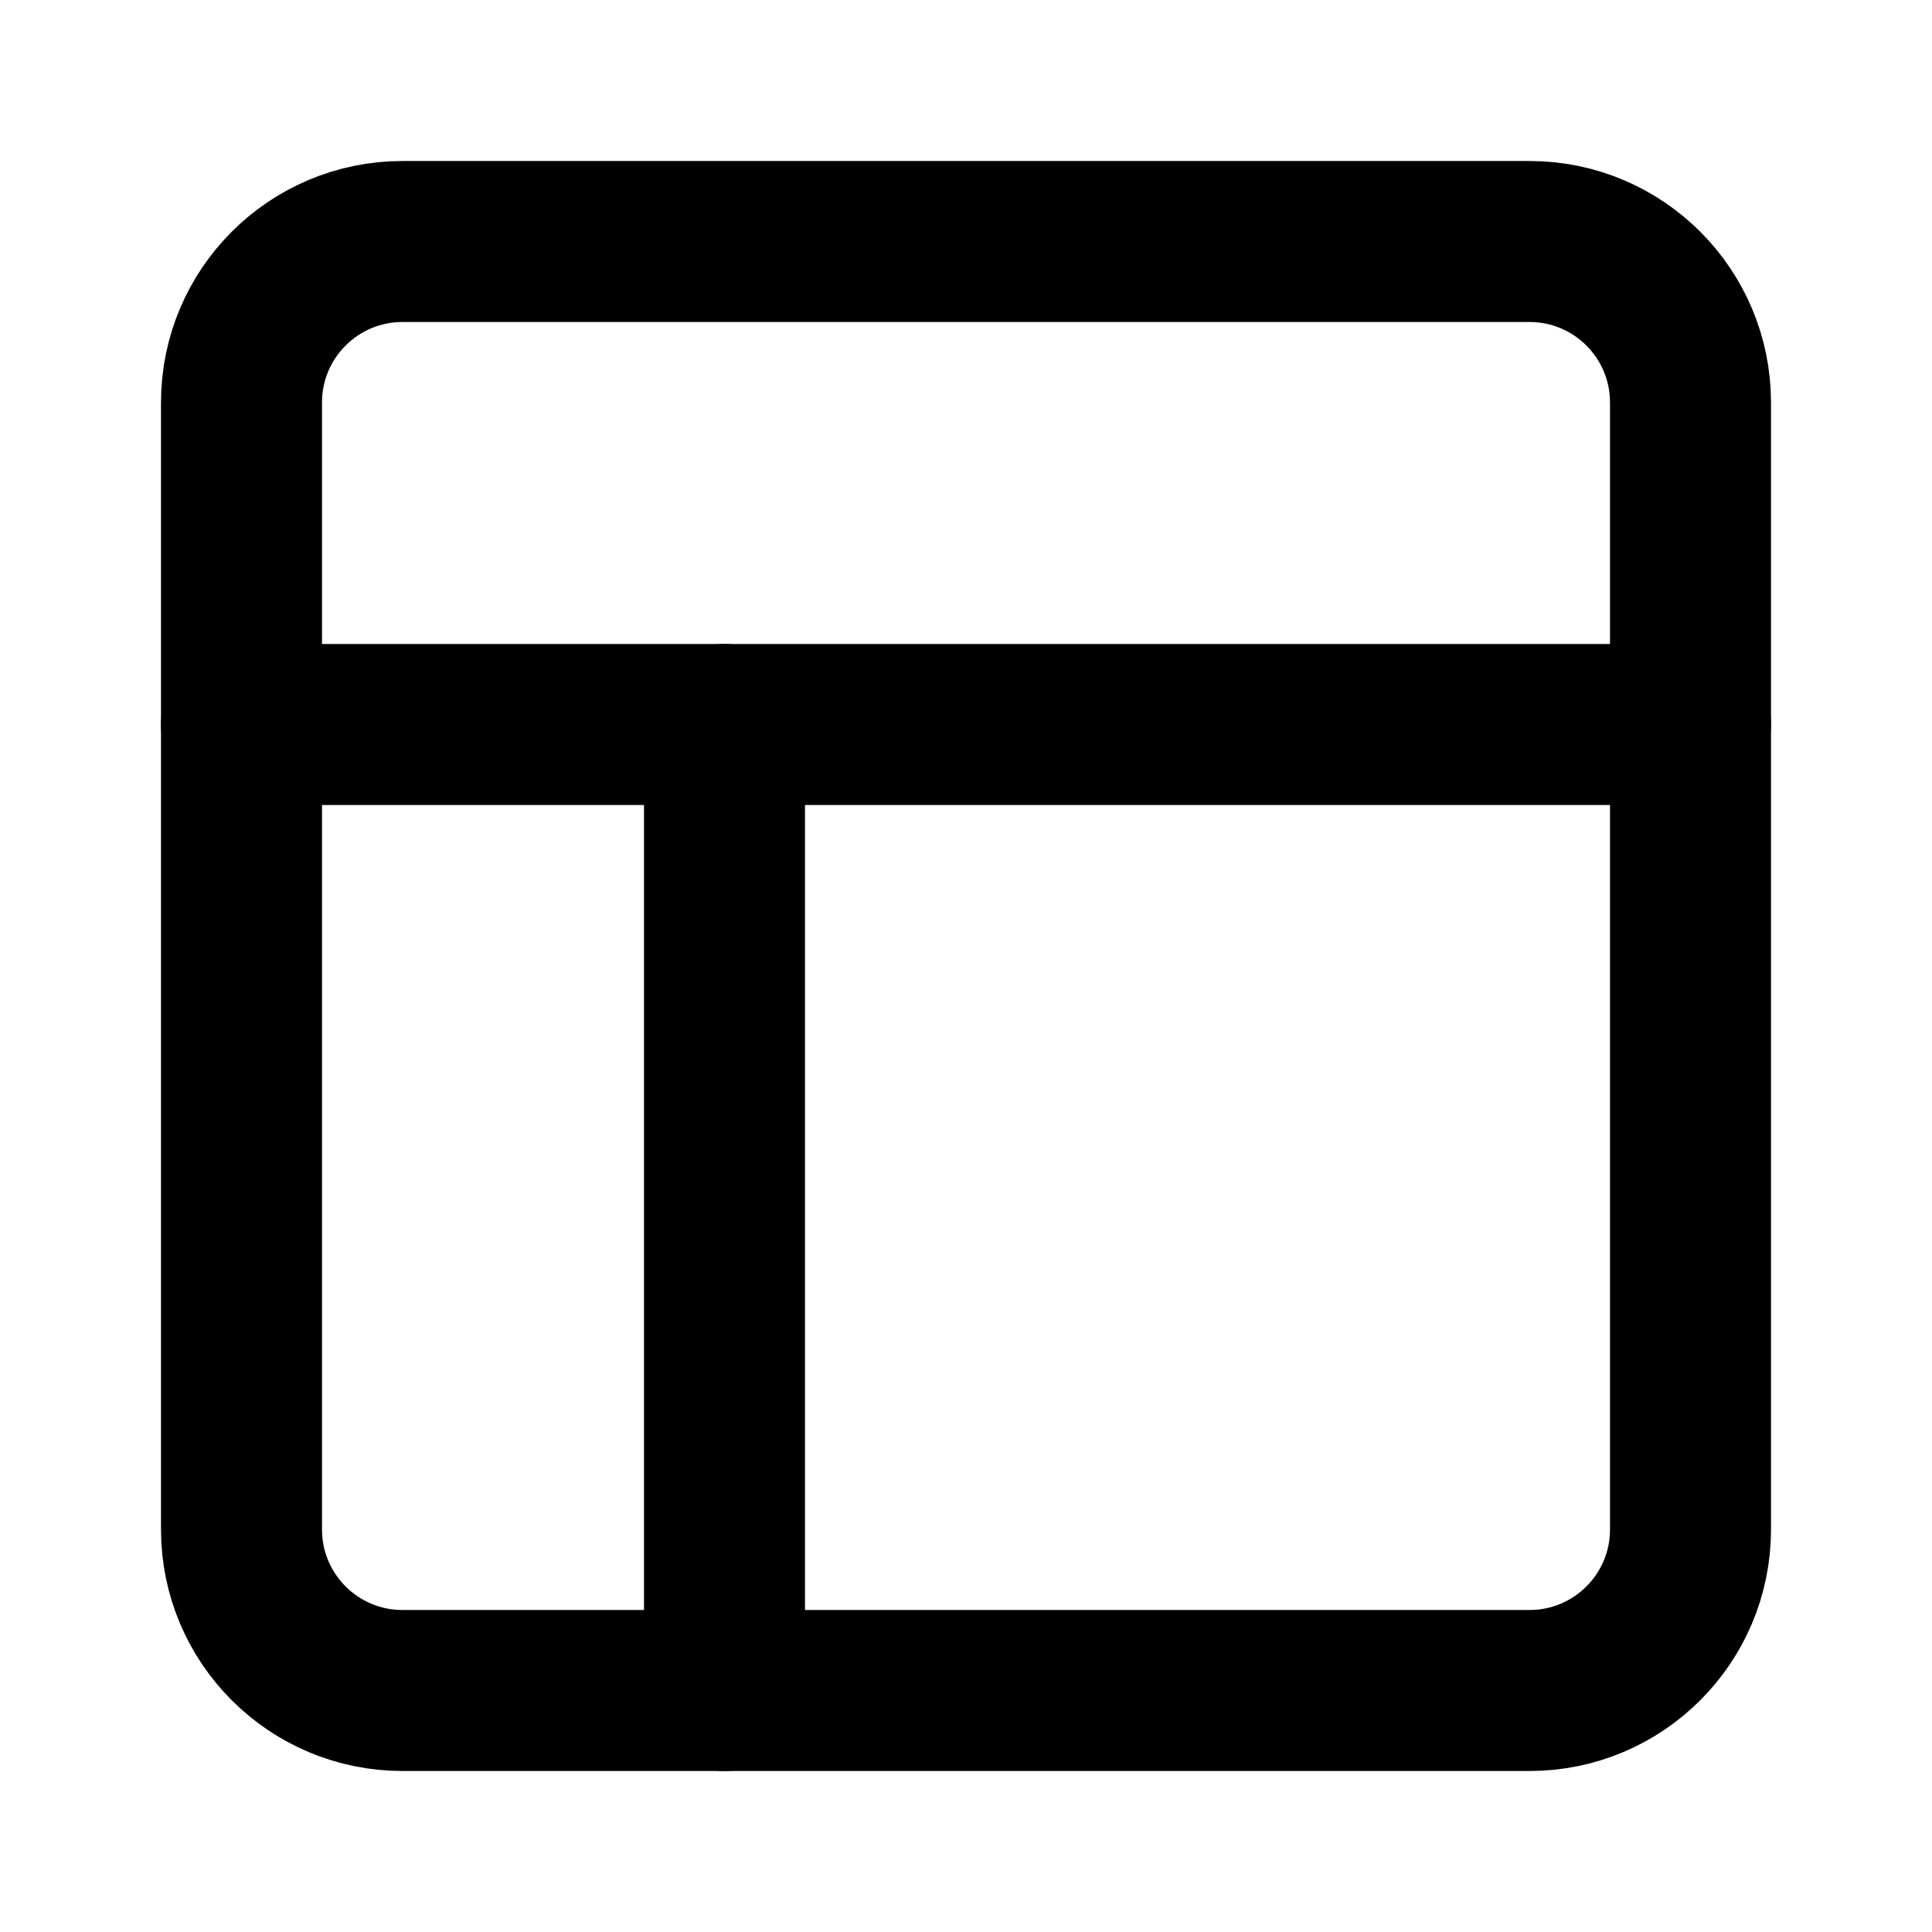
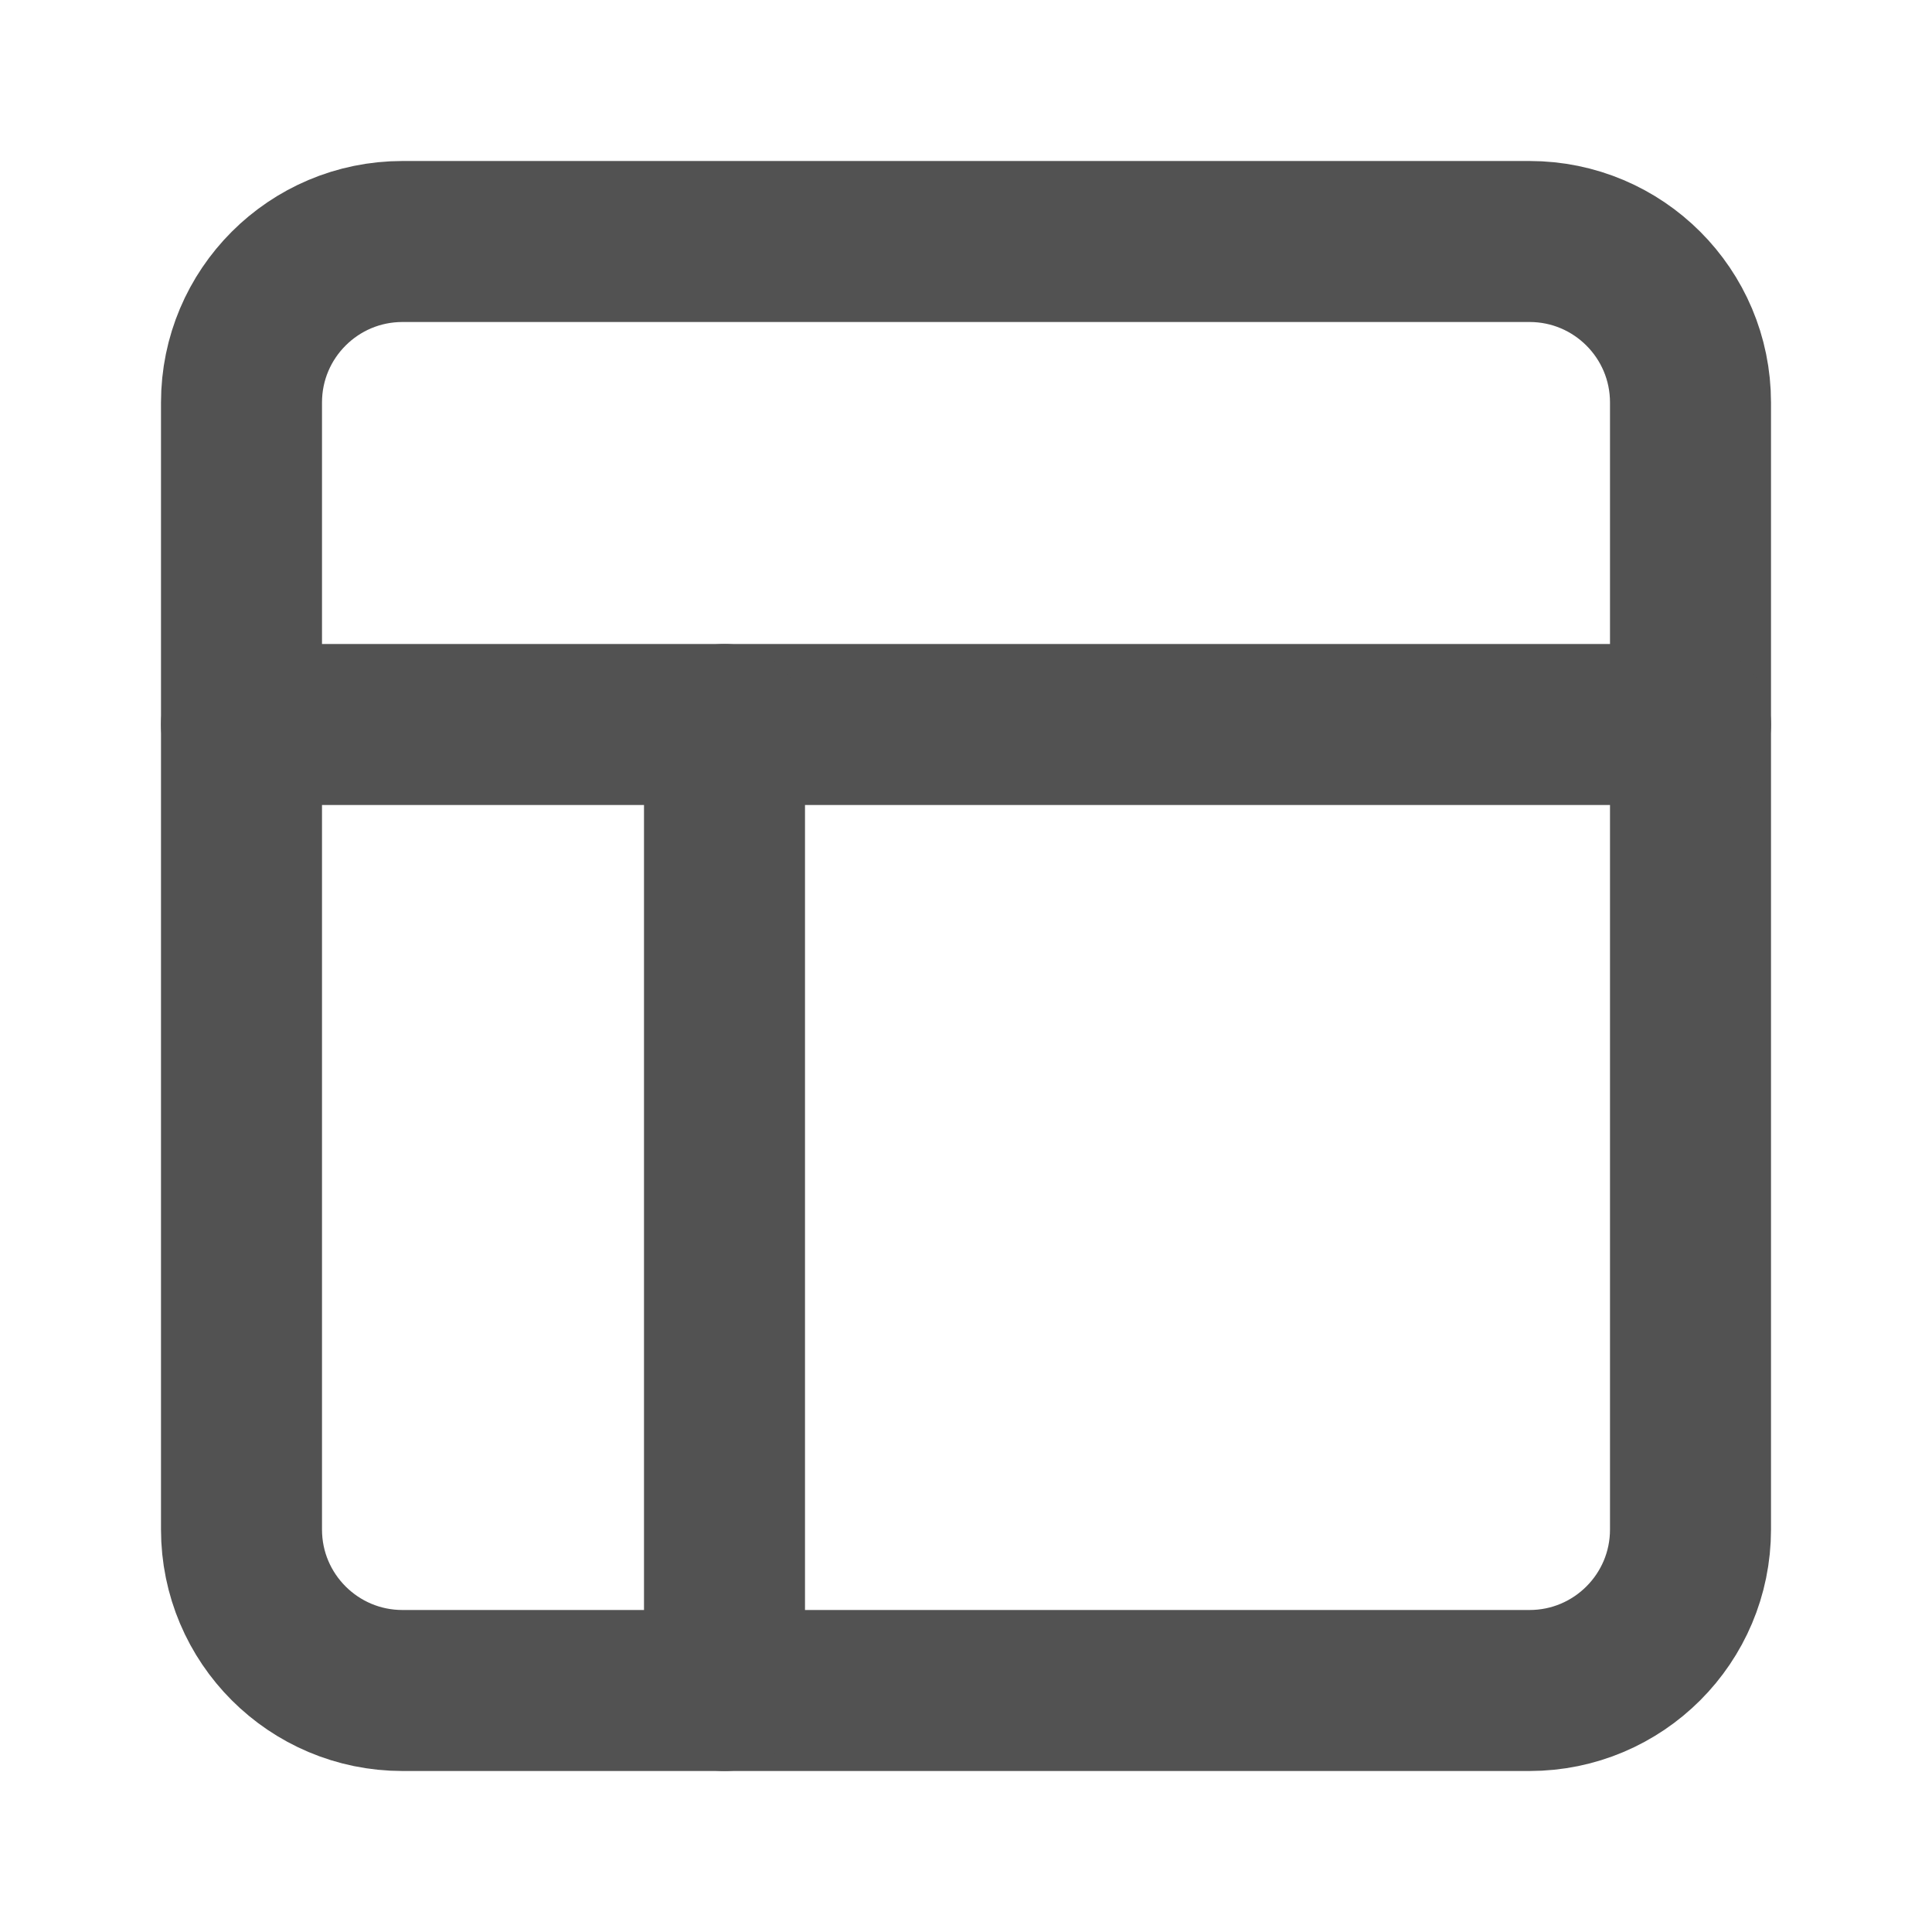
- <svg xmlns="http://www.w3.org/2000/svg" width="24" height="24" viewBox="0 0 24 24" fill="none" stroke="currentColor" stroke-width="2" stroke-linecap="round" stroke-linejoin="round" class="feather feather-layout">
+ <svg xmlns="http://www.w3.org/2000/svg" width="24" height="24" viewBox="0 0 24 24" fill="none" stroke="#525252" stroke-width="2" stroke-linecap="round" stroke-linejoin="round" class="feather feather-layout">
  <rect x="3" y="3" width="18" height="18" rx="2" ry="2" />
  <line x1="3" y1="9" x2="21" y2="9" />
  <line x1="9" y1="21" x2="9" y2="9" />
</svg>
